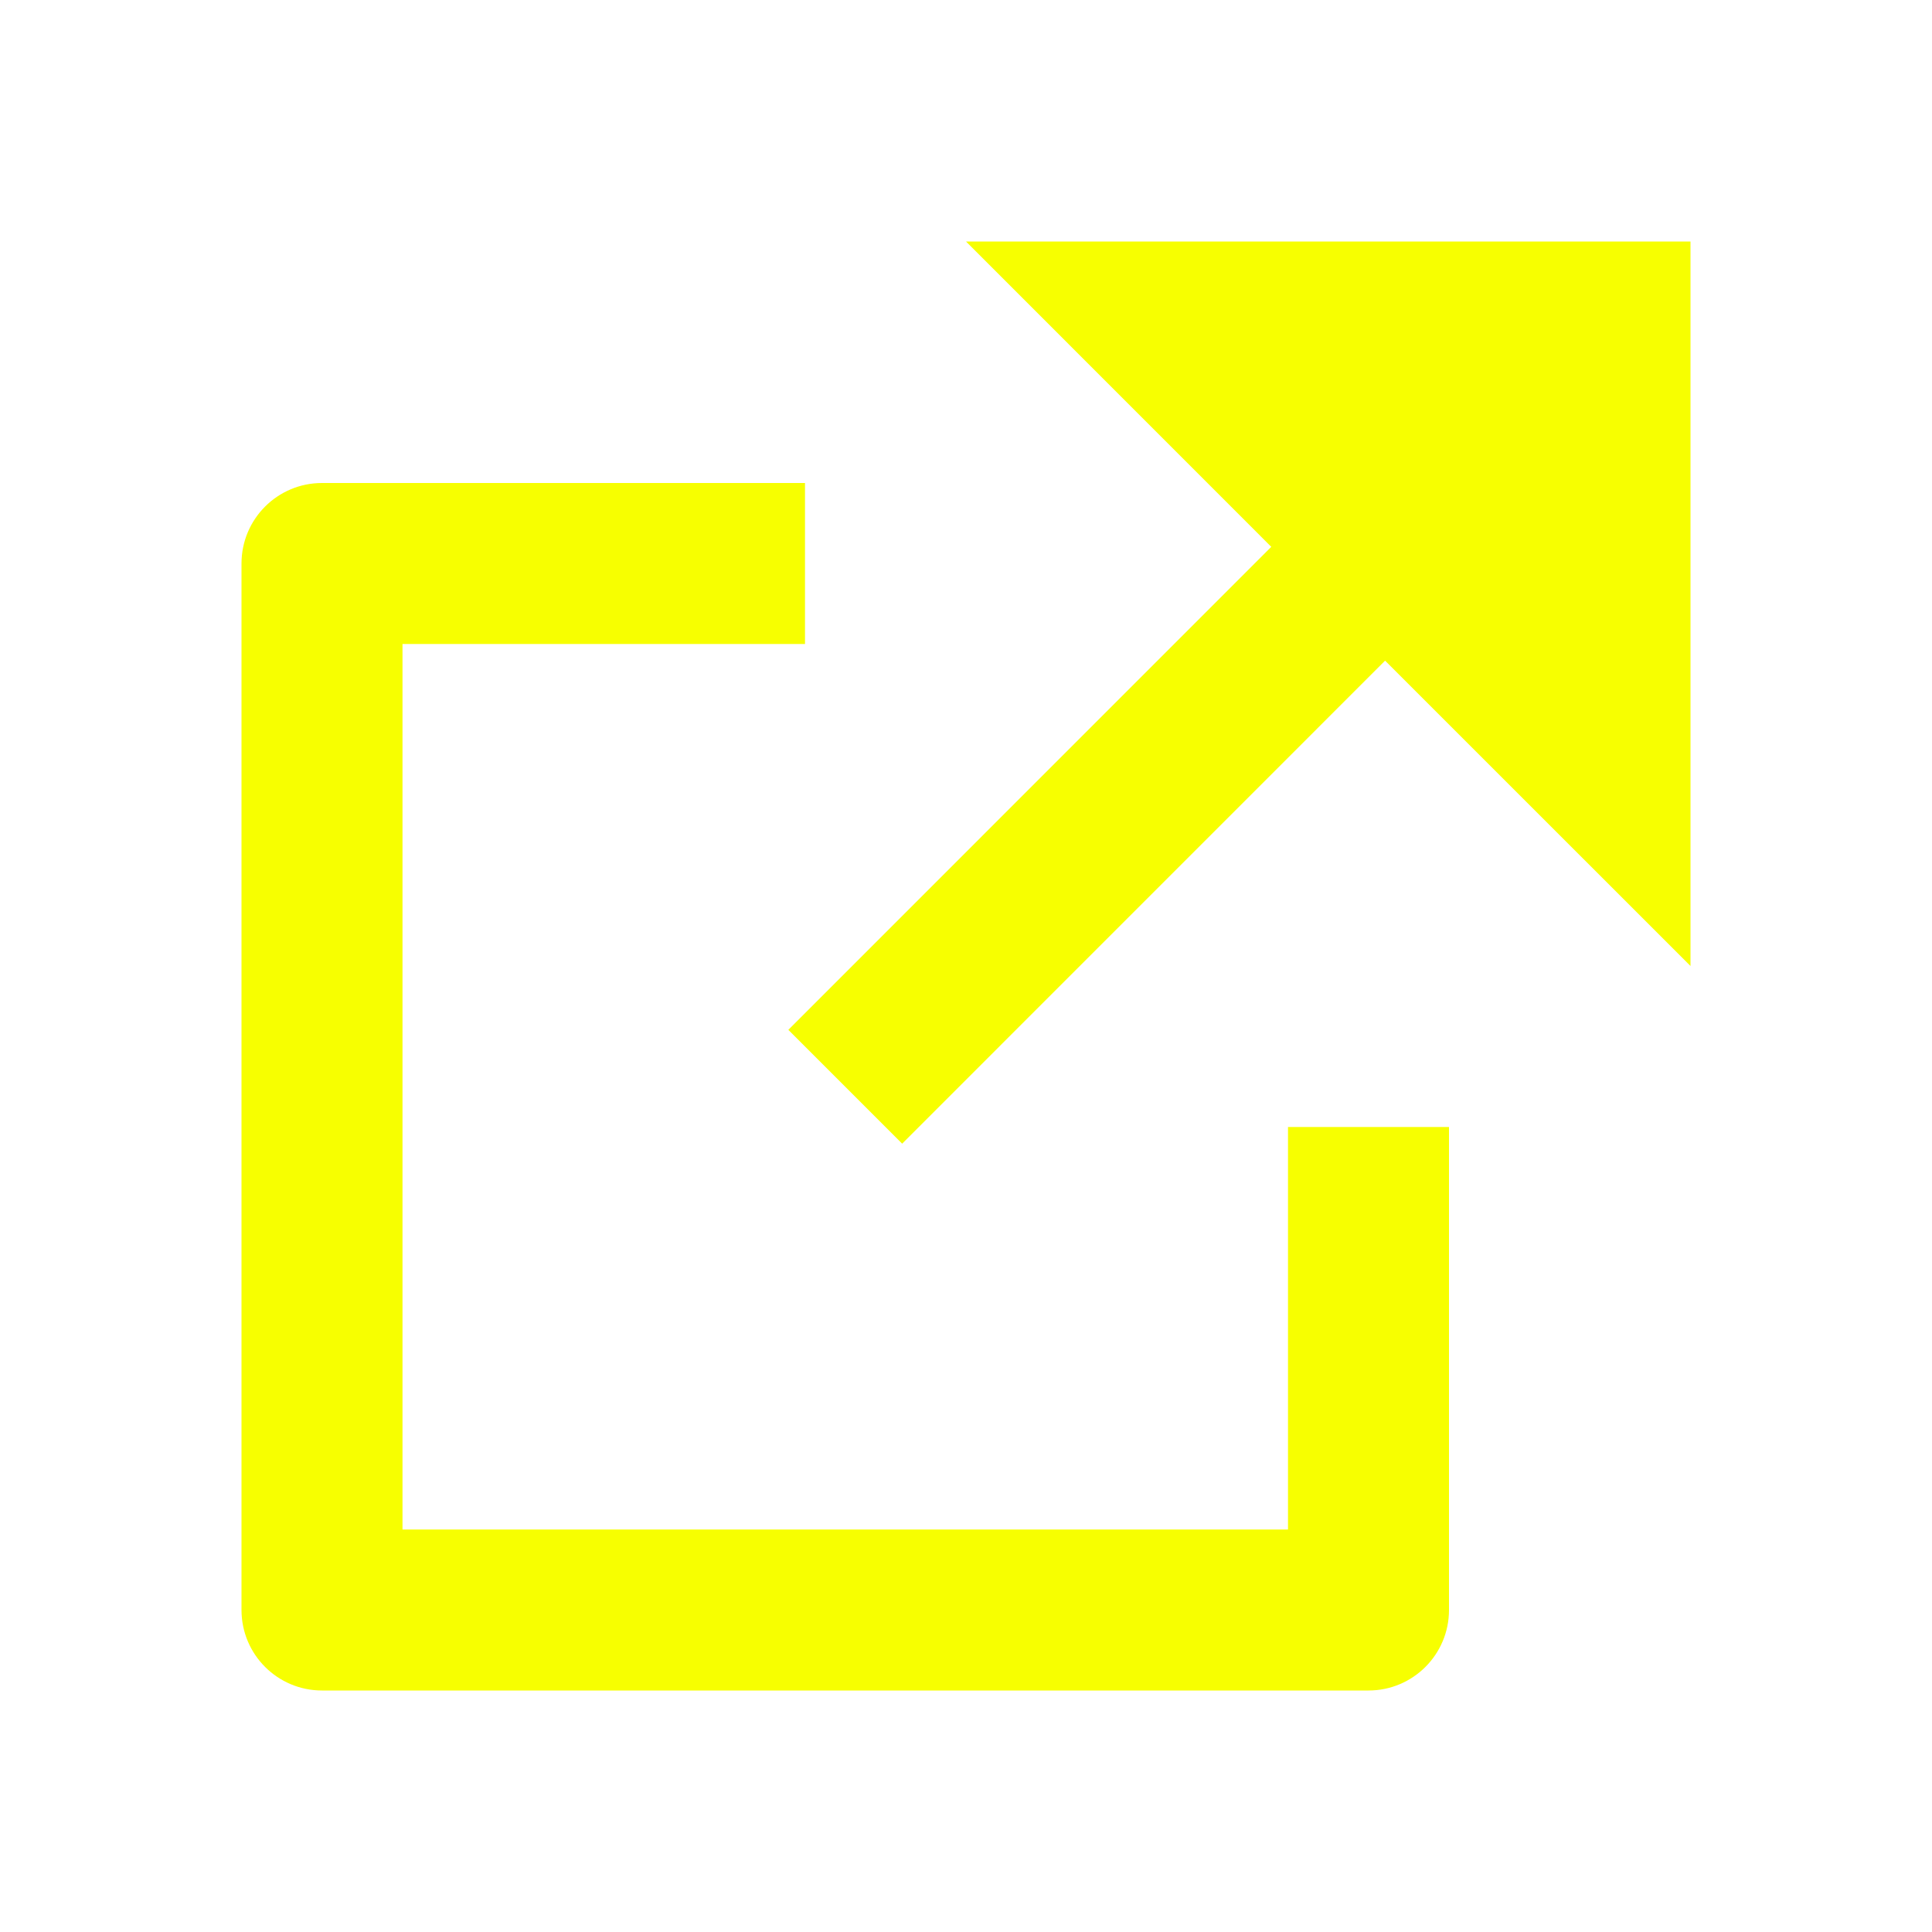
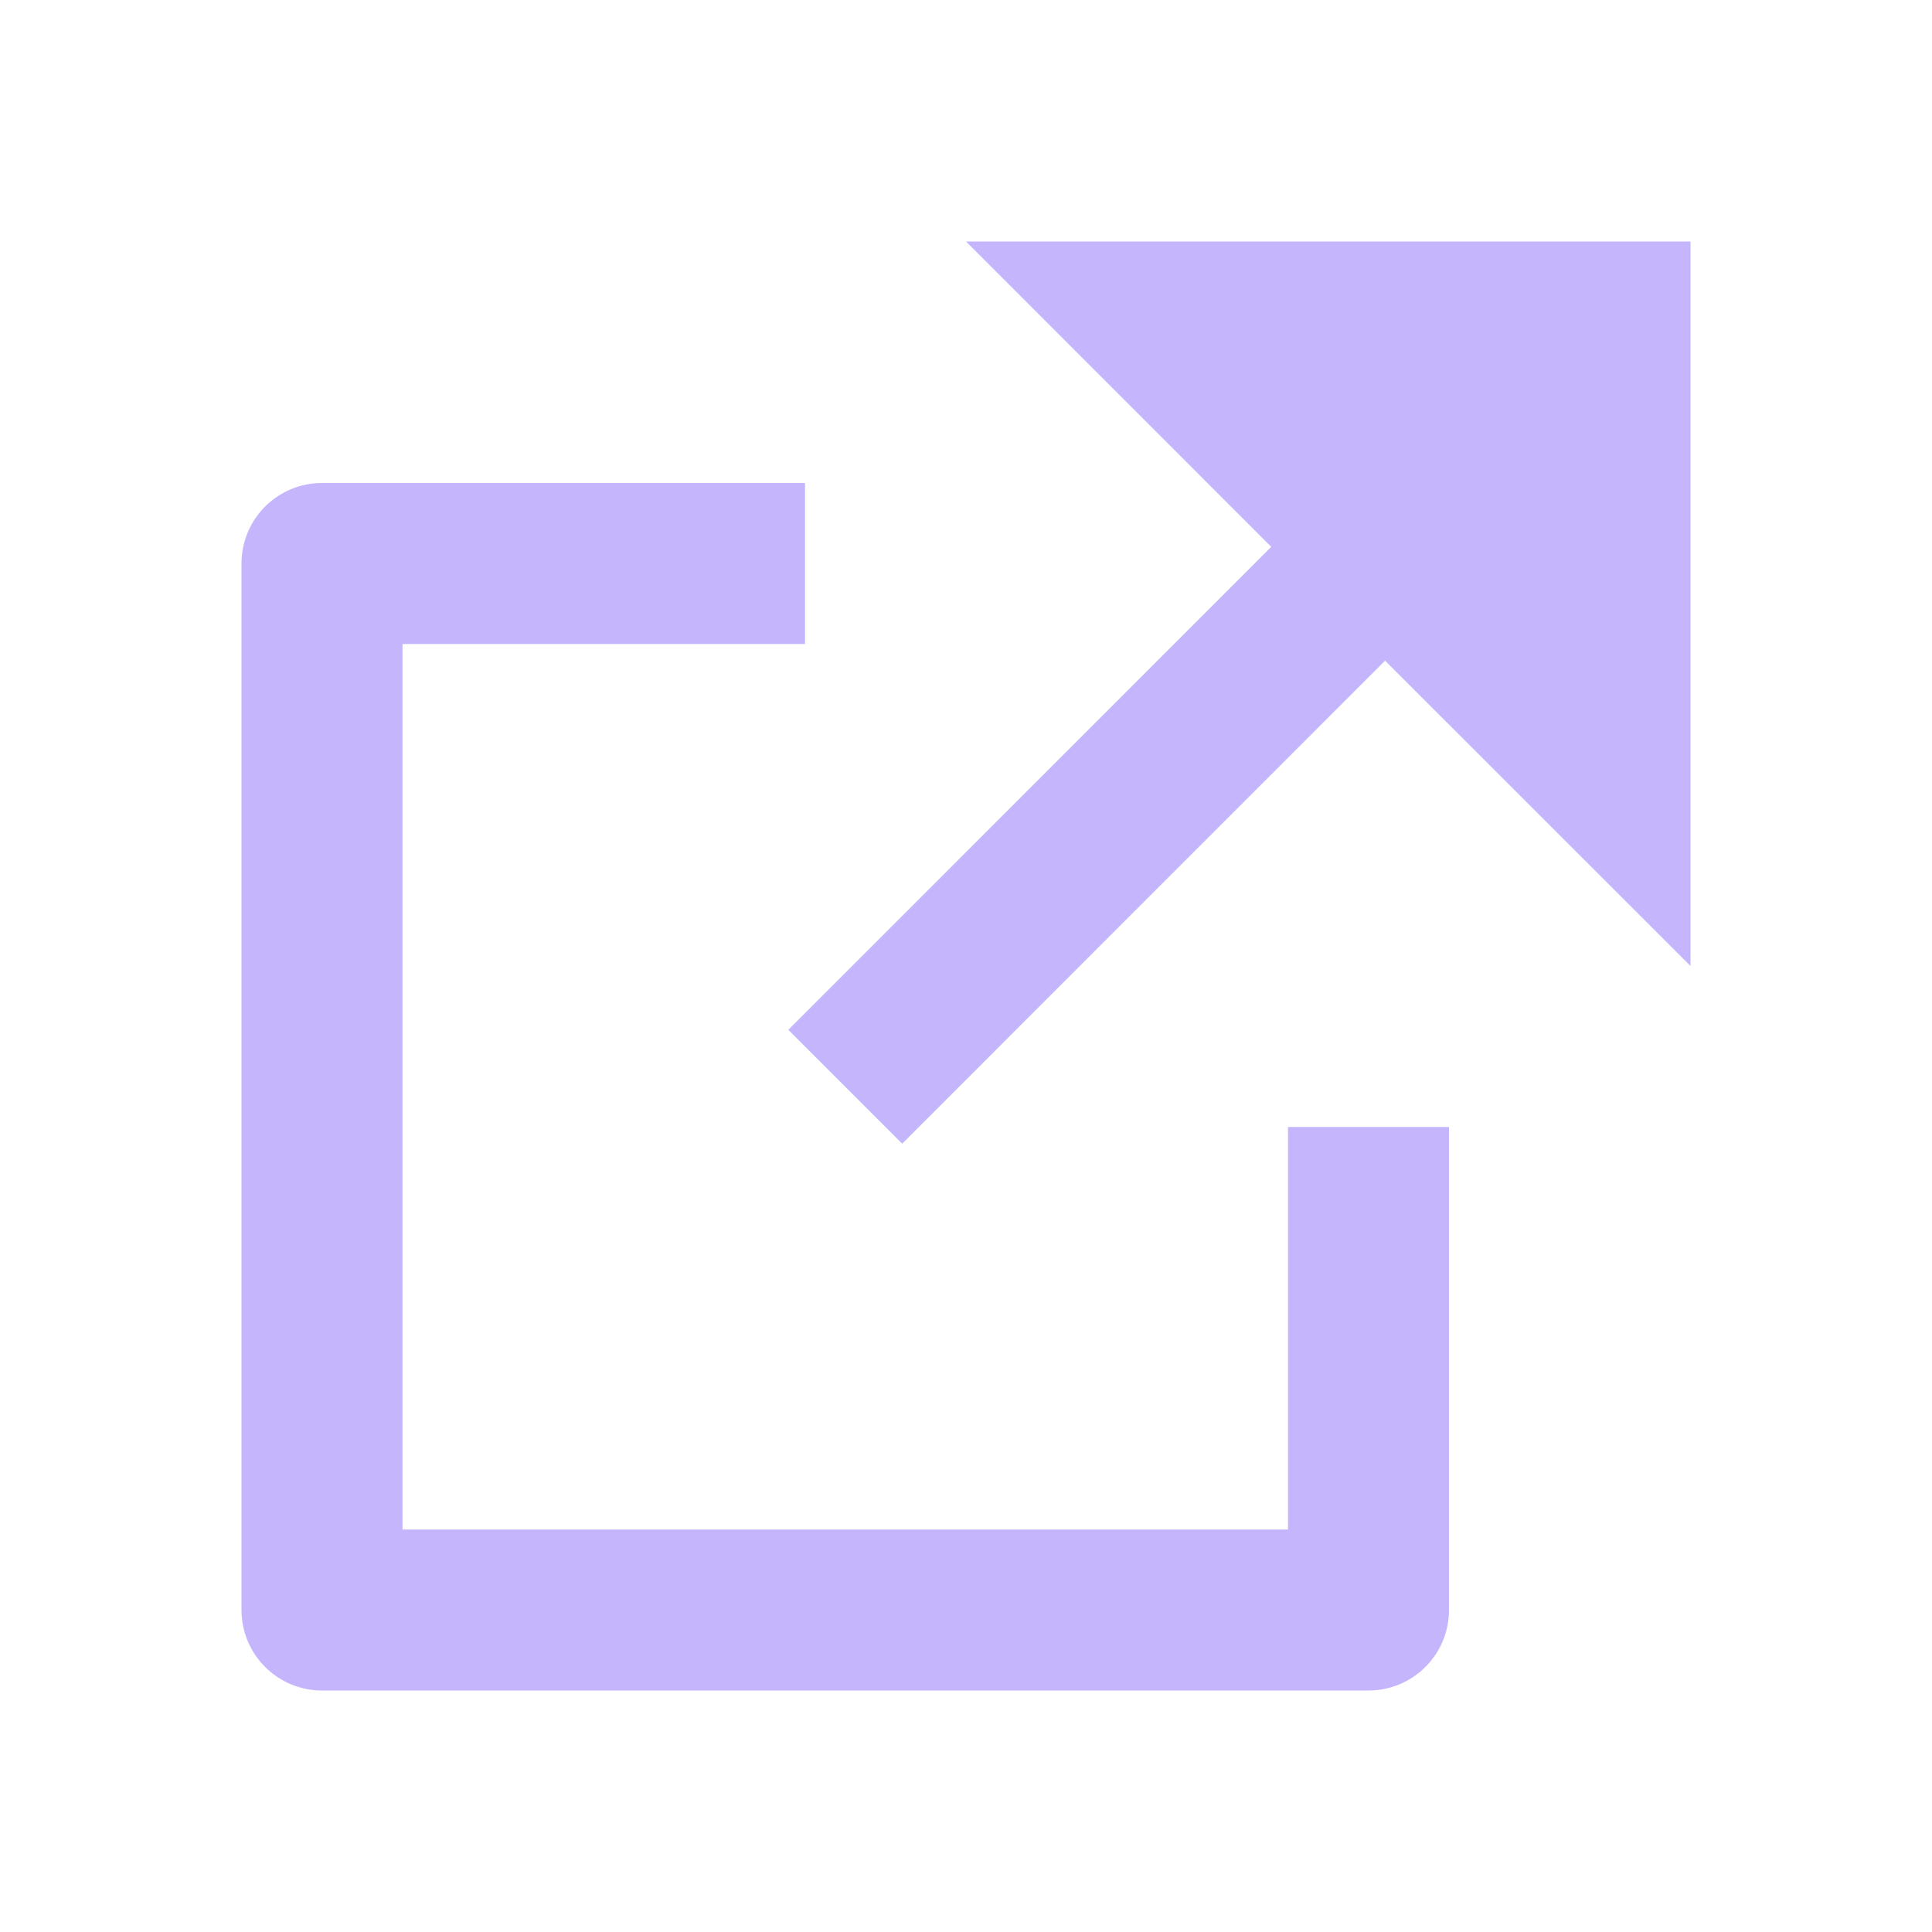
<svg xmlns="http://www.w3.org/2000/svg" width="14" height="14" viewBox="0 0 24 24">
-   <path fill="#f7ff00" d="M10 6v2H5v11h11v-5h2v6a1 1 0 0 1-1 1H4a1 1 0 0 1-1-1V7a1 1 0 0 1 1-1zm11-3v9l-3.794-3.793l-5.999 6l-1.414-1.414l5.999-6L12 3z" />
+   <path fill="#c4b5fd" d="M10 6v2H5v11h11v-5h2v6a1 1 0 0 1-1 1H4a1 1 0 0 1-1-1V7a1 1 0 0 1 1-1zm11-3v9l-3.794-3.793l-5.999 6l-1.414-1.414l5.999-6L12 3z" />
</svg>
